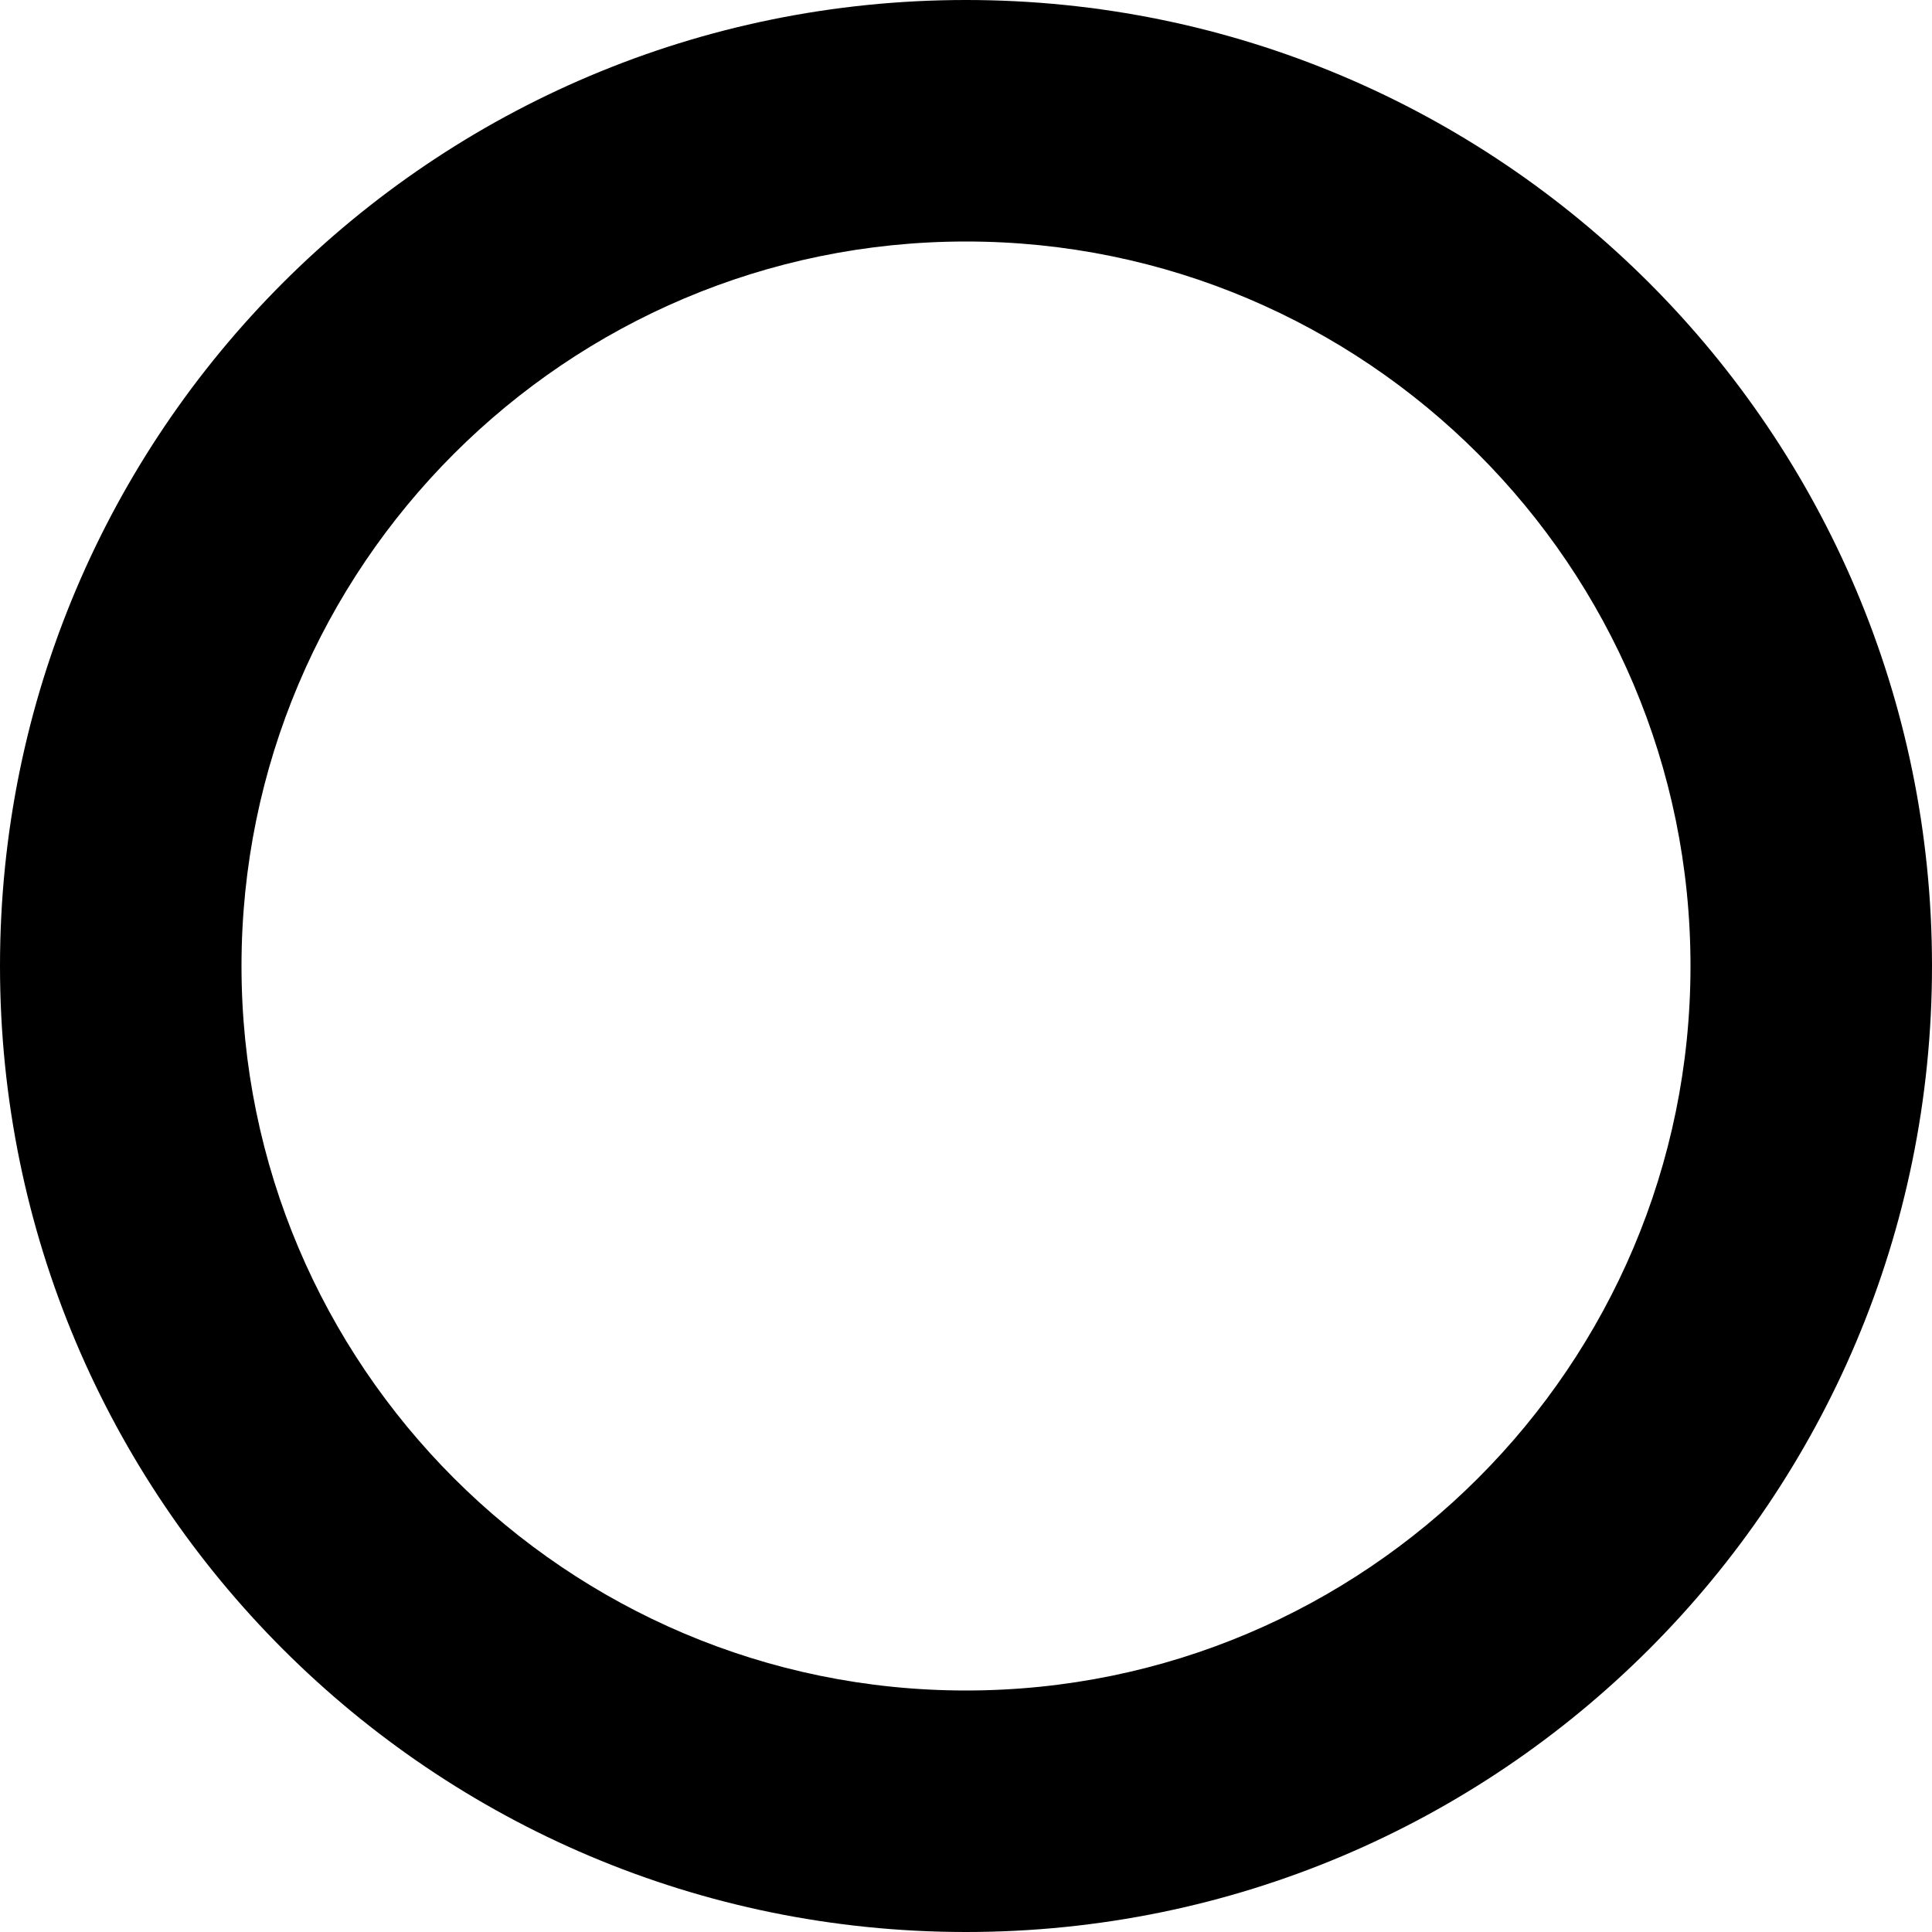
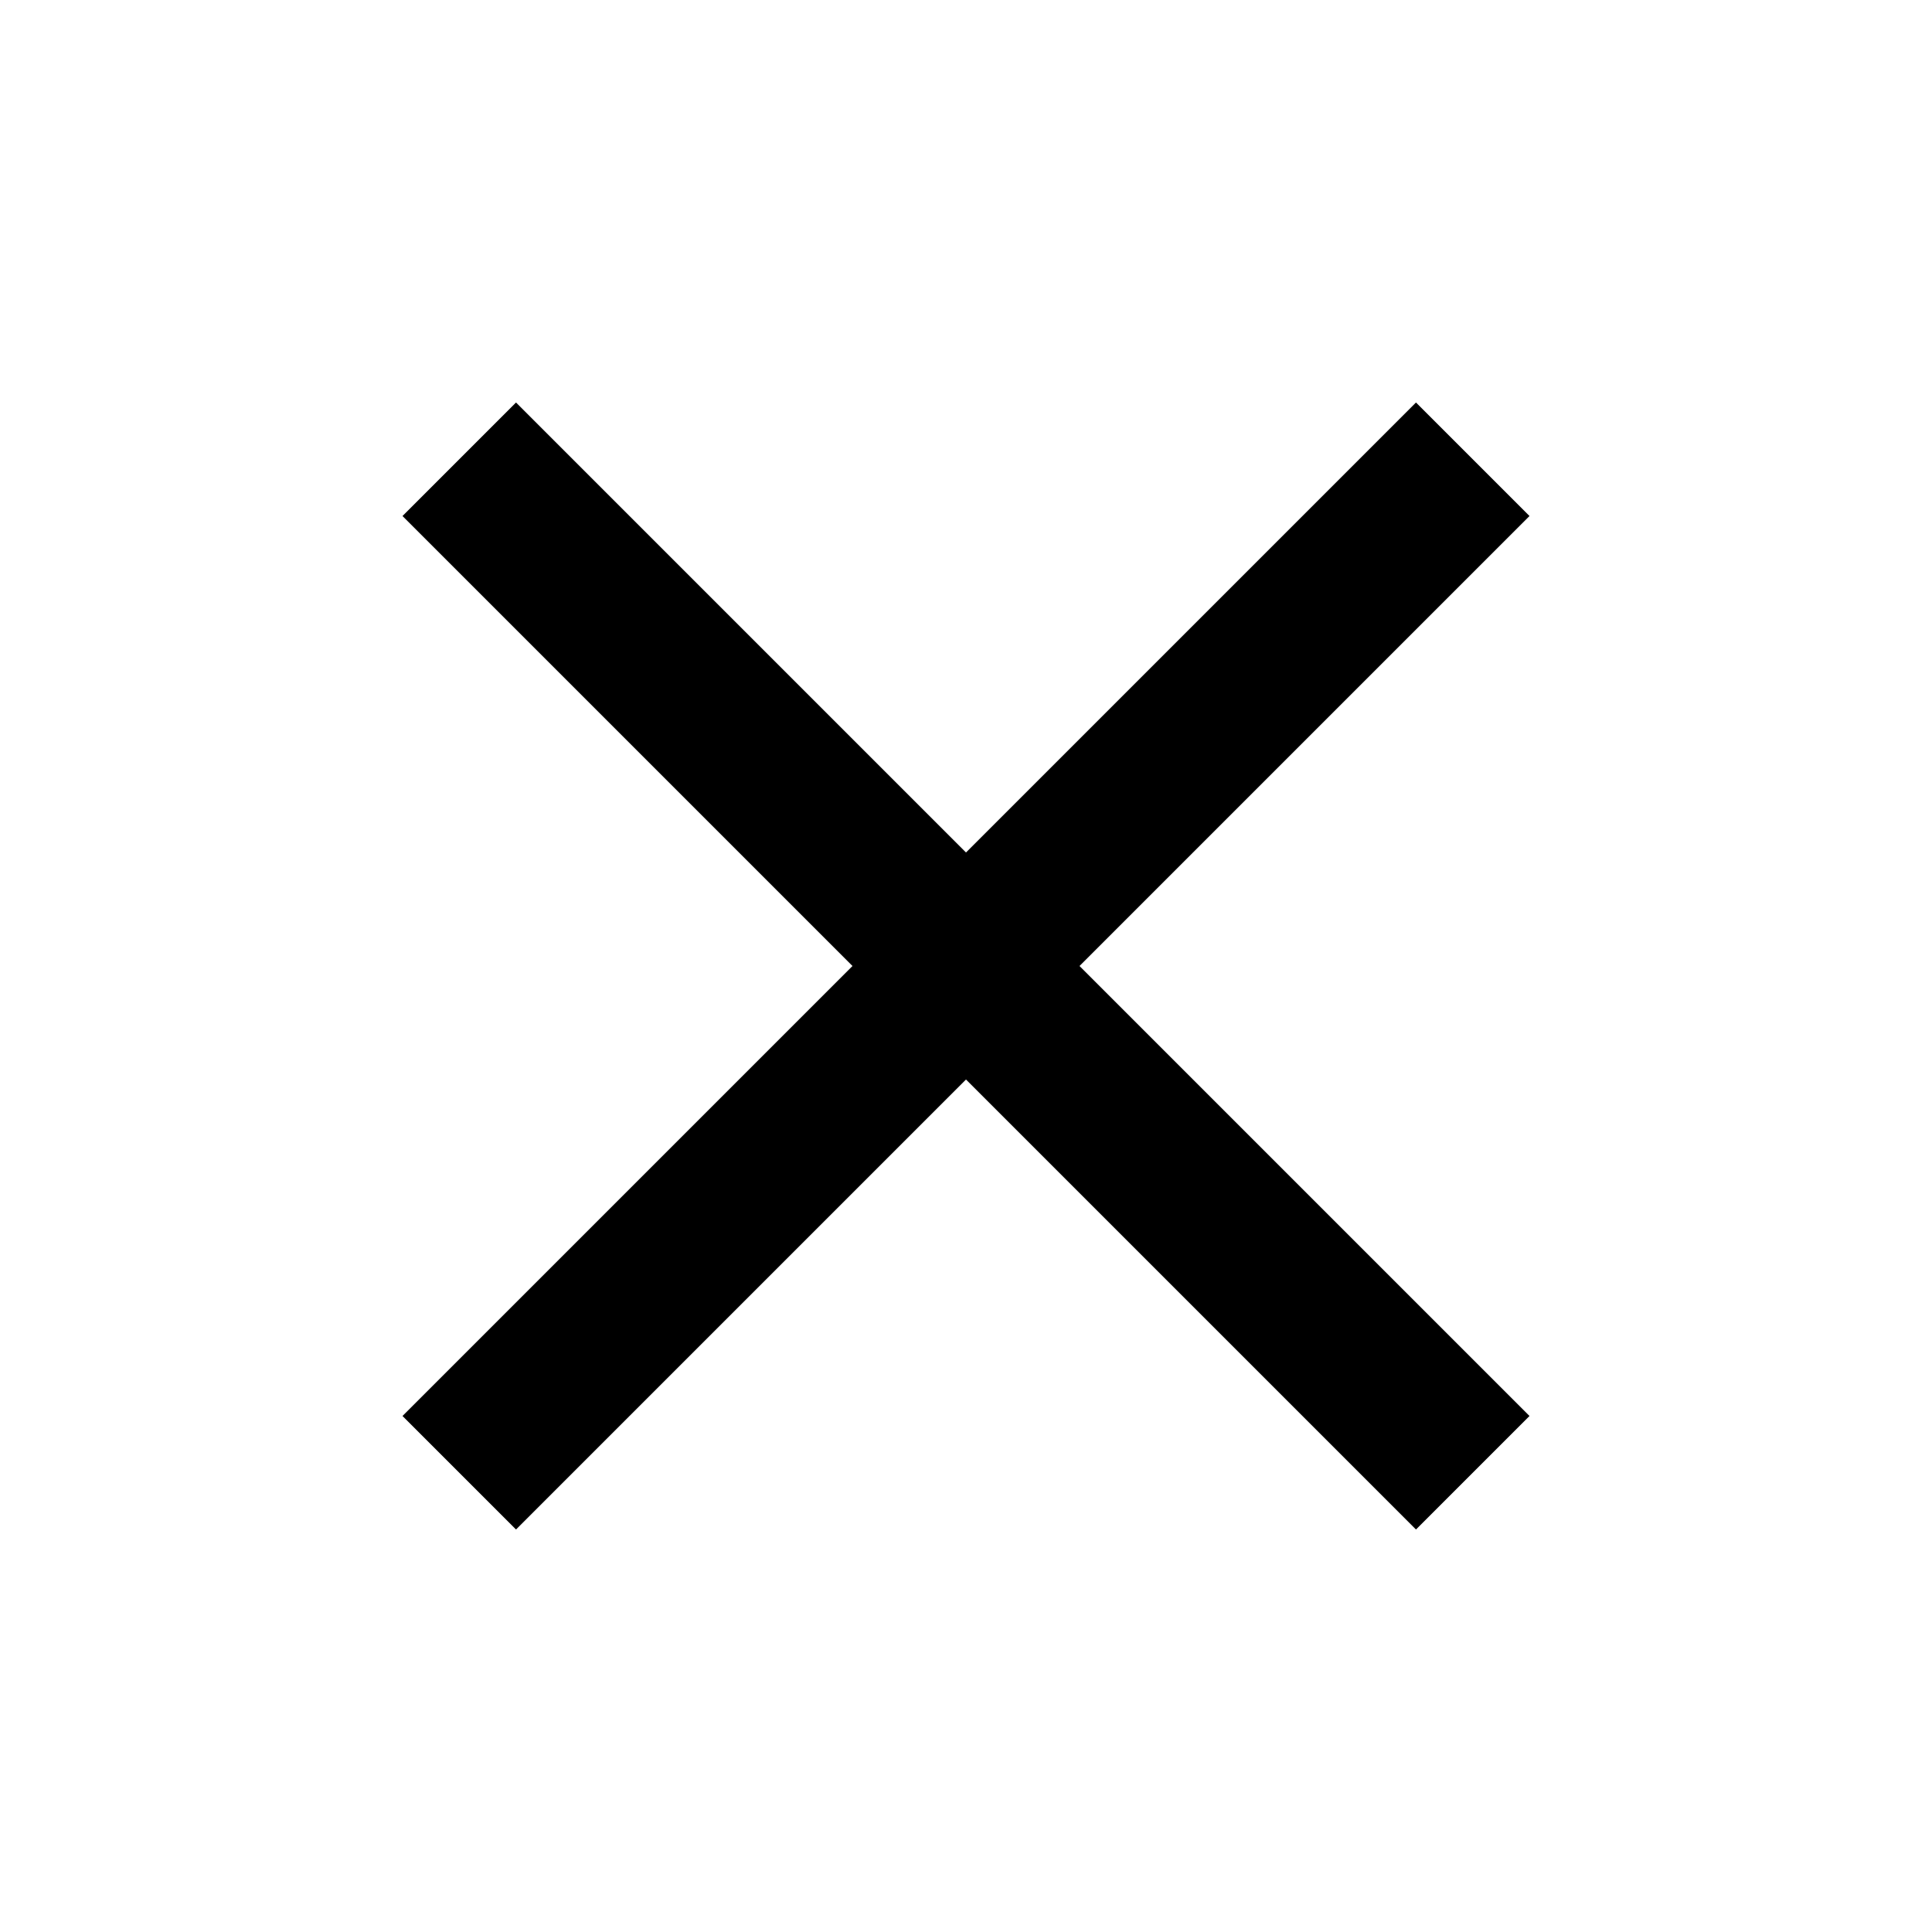
- <svg xmlns="http://www.w3.org/2000/svg" width="20" height="20" viewBox="0 0 20 20" fill="none">
-   <path d="M10 2.5C14.137 2.5 17.5 5.862 17.5 10C17.5 14.137 14.137 17.5 10 17.5C5.862 17.5 2.5 14.137 2.5 10C2.5 5.862 5.862 2.5 10 2.5ZM10 0C4.475 0 0 4.475 0 10C0 15.525 4.475 20 10 20C15.525 20 20 15.525 20 10C20 4.475 15.525 0 10 0Z" fill="black" />
+ <svg xmlns="http://www.w3.org/2000/svg" height="24" viewBox="0 0 24 24" width="24">
+   <path d="M0 0h24v24H0z" fill="none" />
+   <path d="M19 6.41L17.59 5 12 10.59 6.41 5 5 6.41 10.59 12 5 17.59 6.41 19 12 13.41 17.59 19 19 17.59 13.41 12z" />
</svg>
